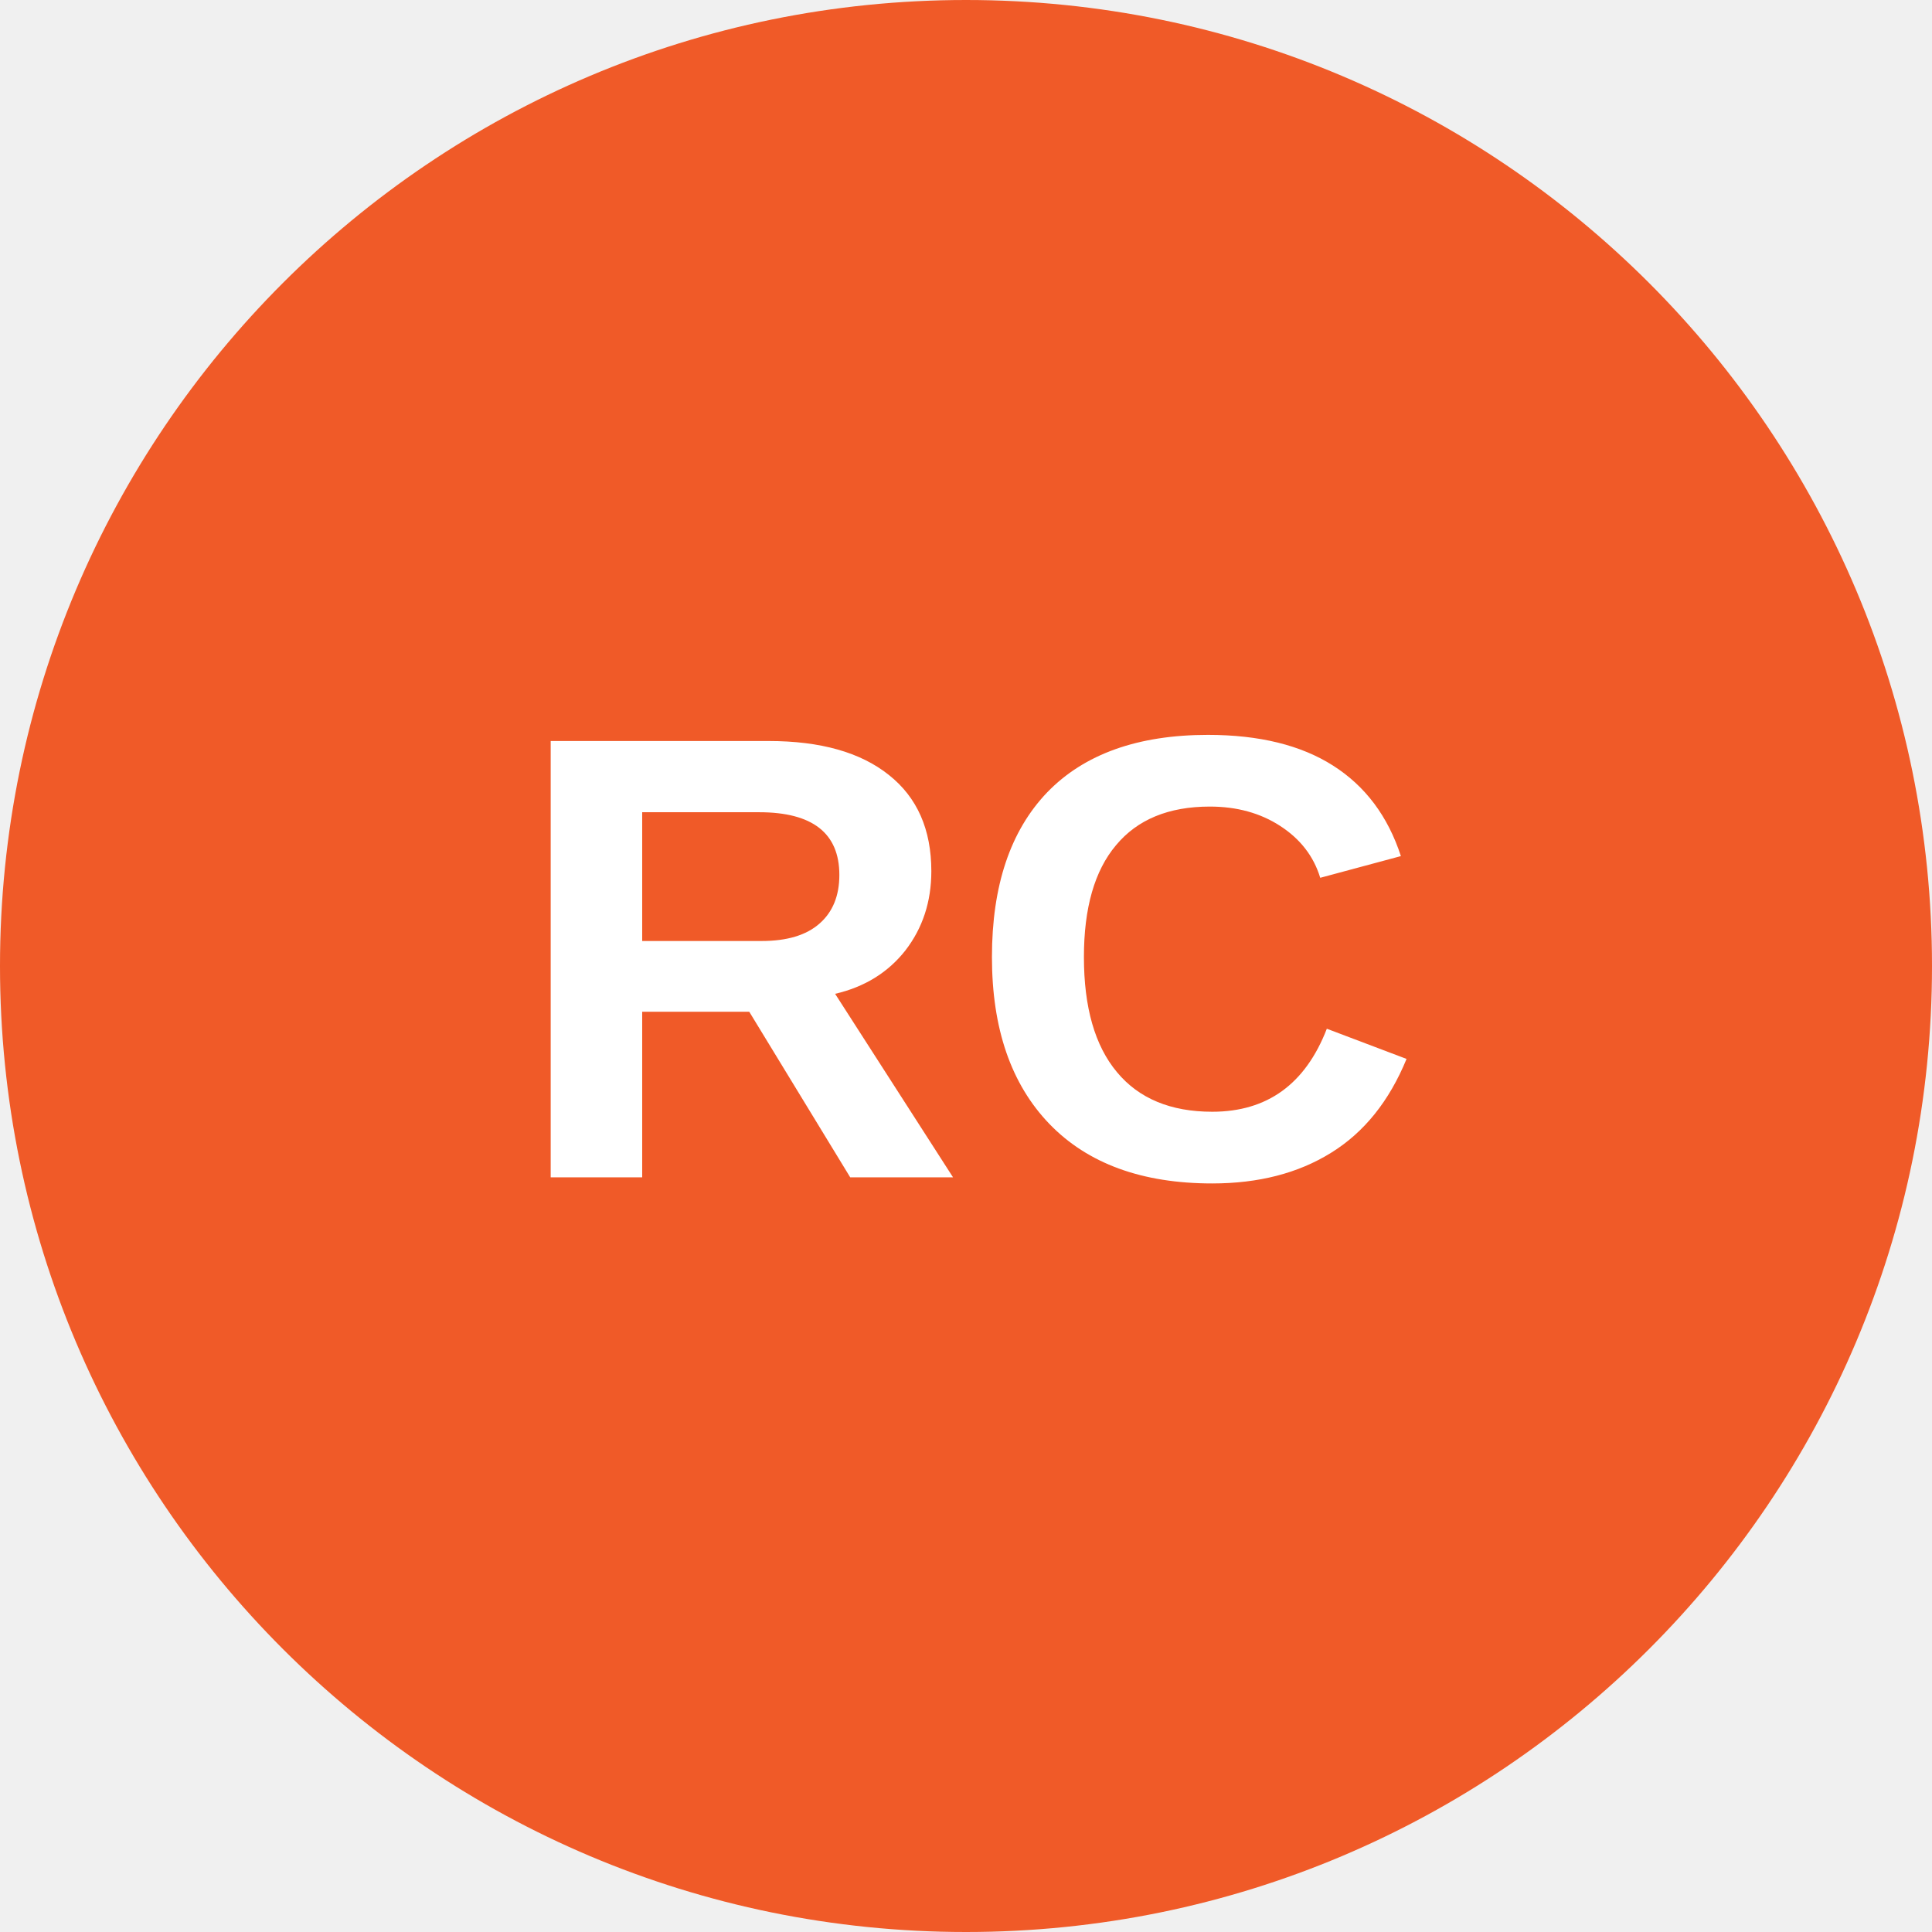
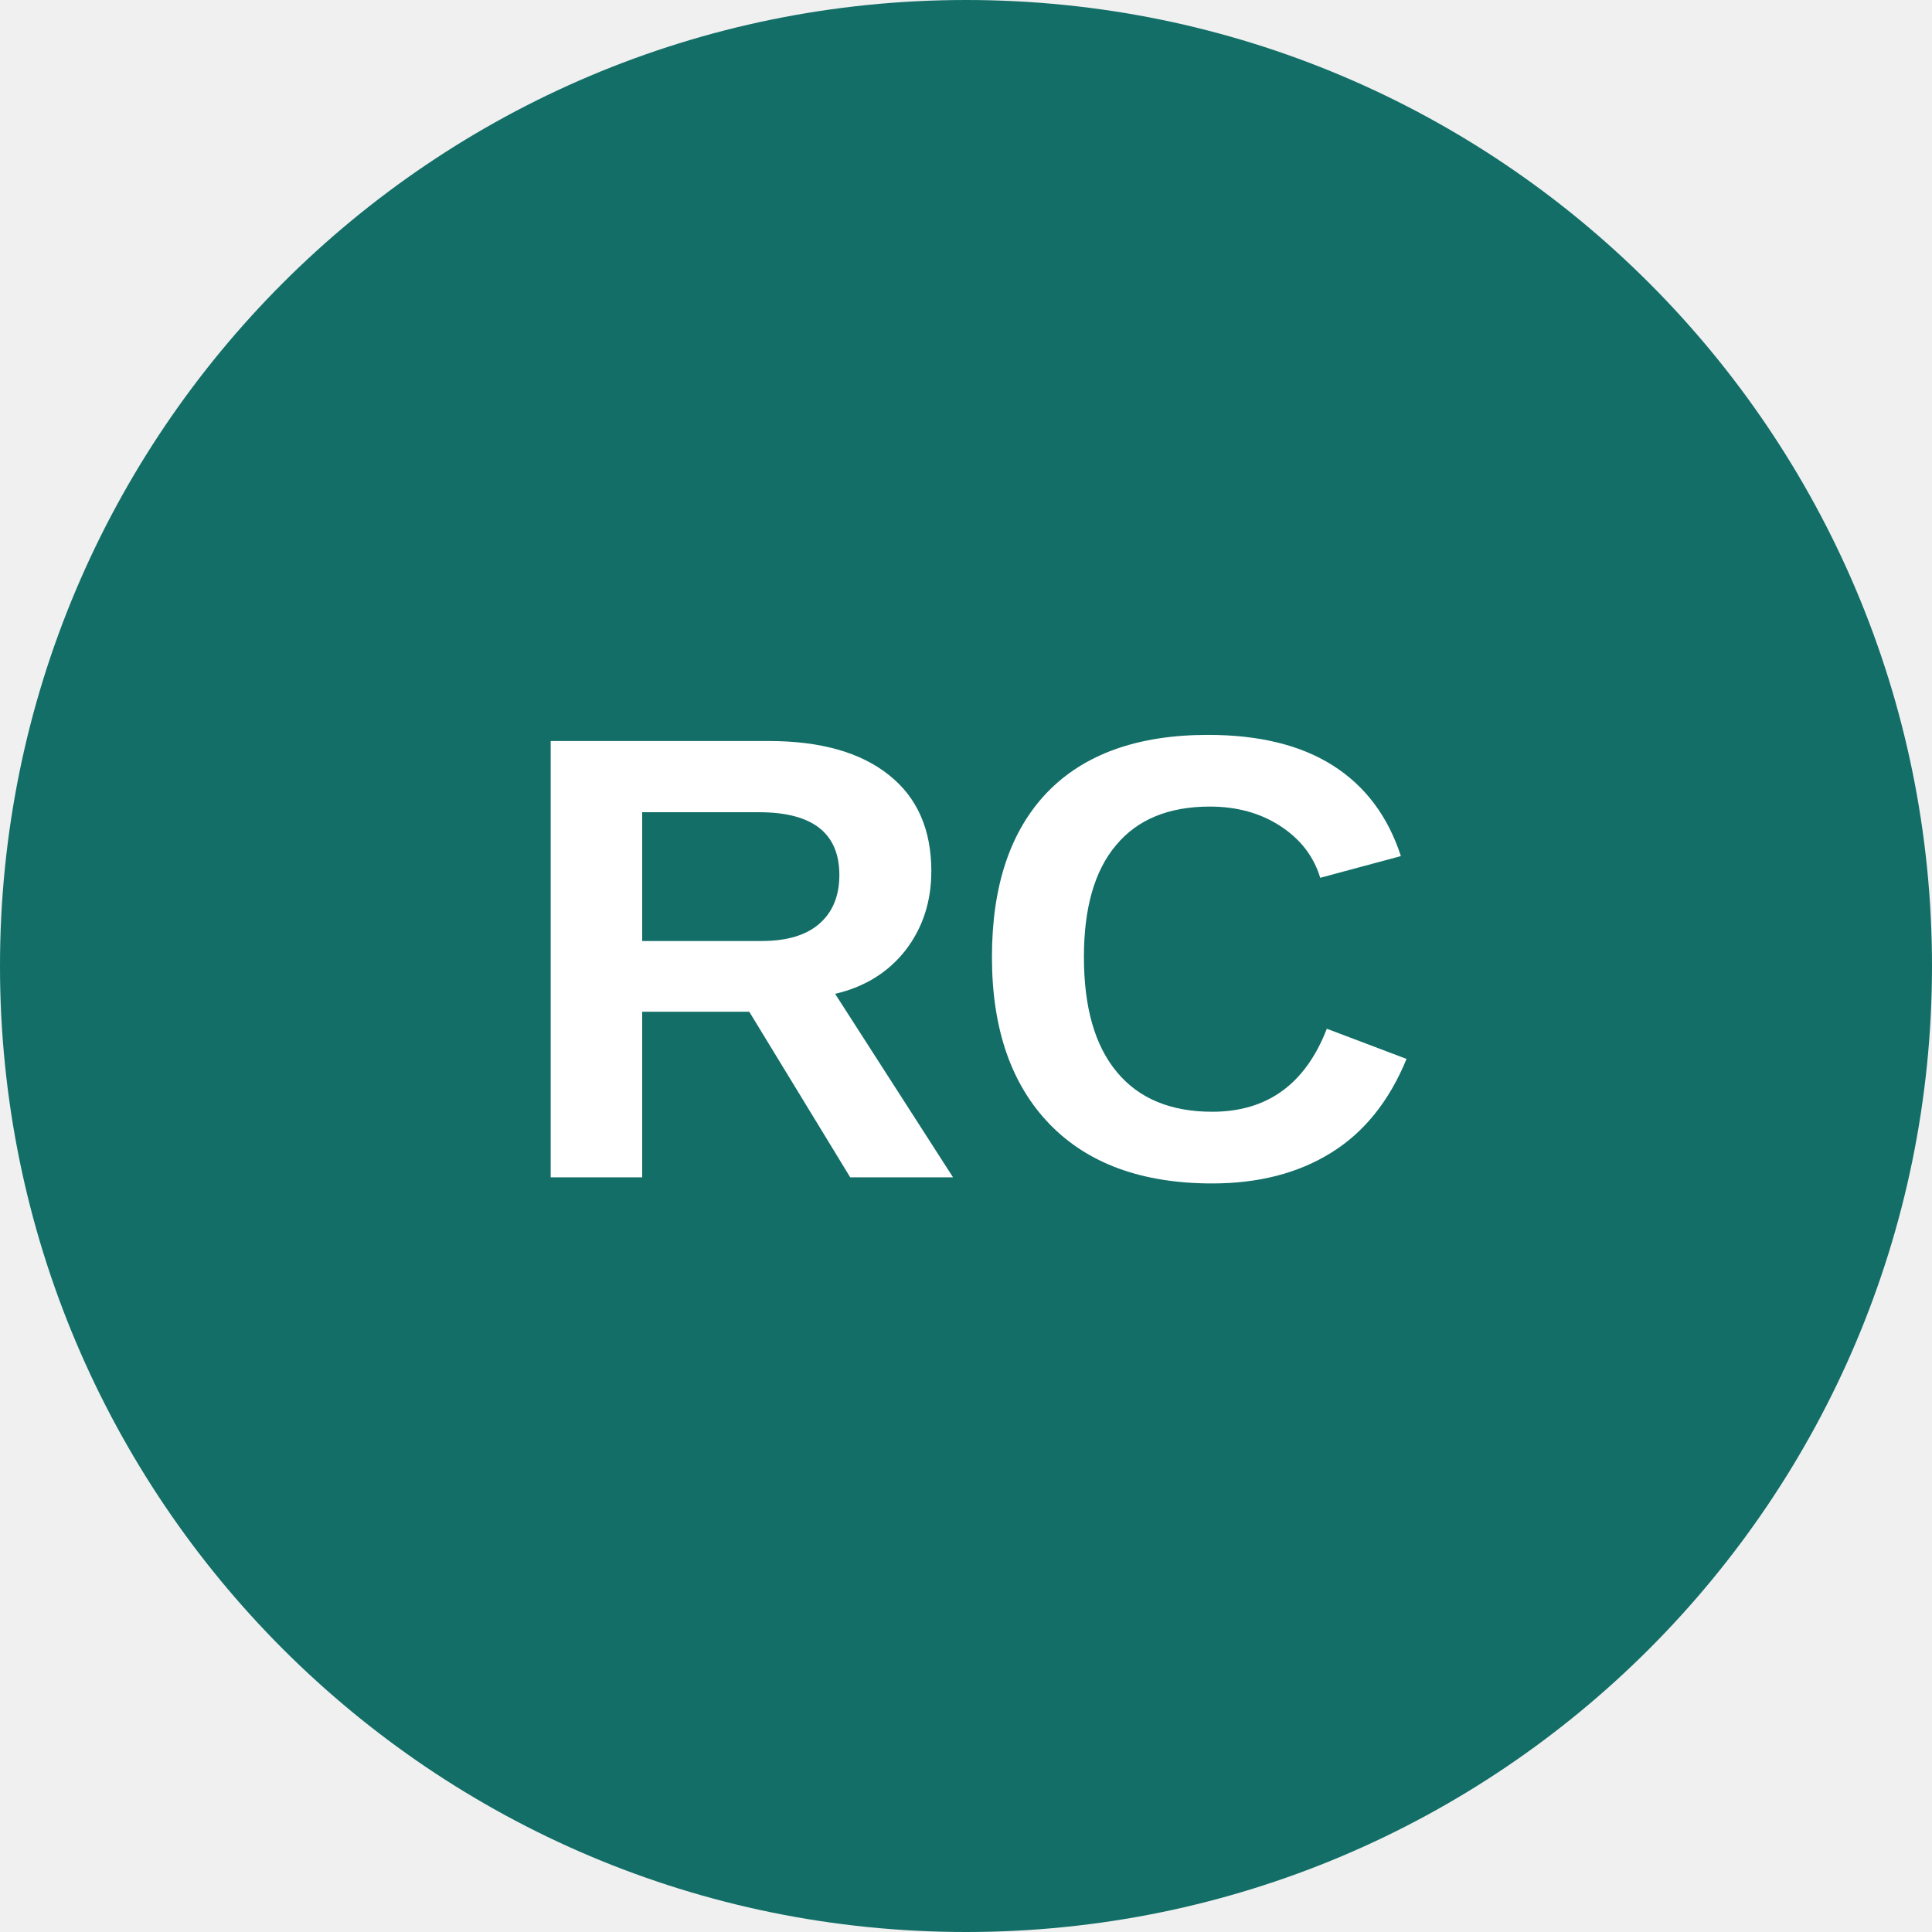
<svg xmlns="http://www.w3.org/2000/svg" viewBox="0 0 64 64">
-   <rect width="64" height="64" rx="32" fill="#f05a28" />
+   <rect width="64" height="64" rx="32" fill="#126e67" />
  <text x="32" y="39" text-anchor="middle" font-family="Arial, sans-serif" font-size="21" font-weight="700" fill="#fff">RC</text>
</svg>
